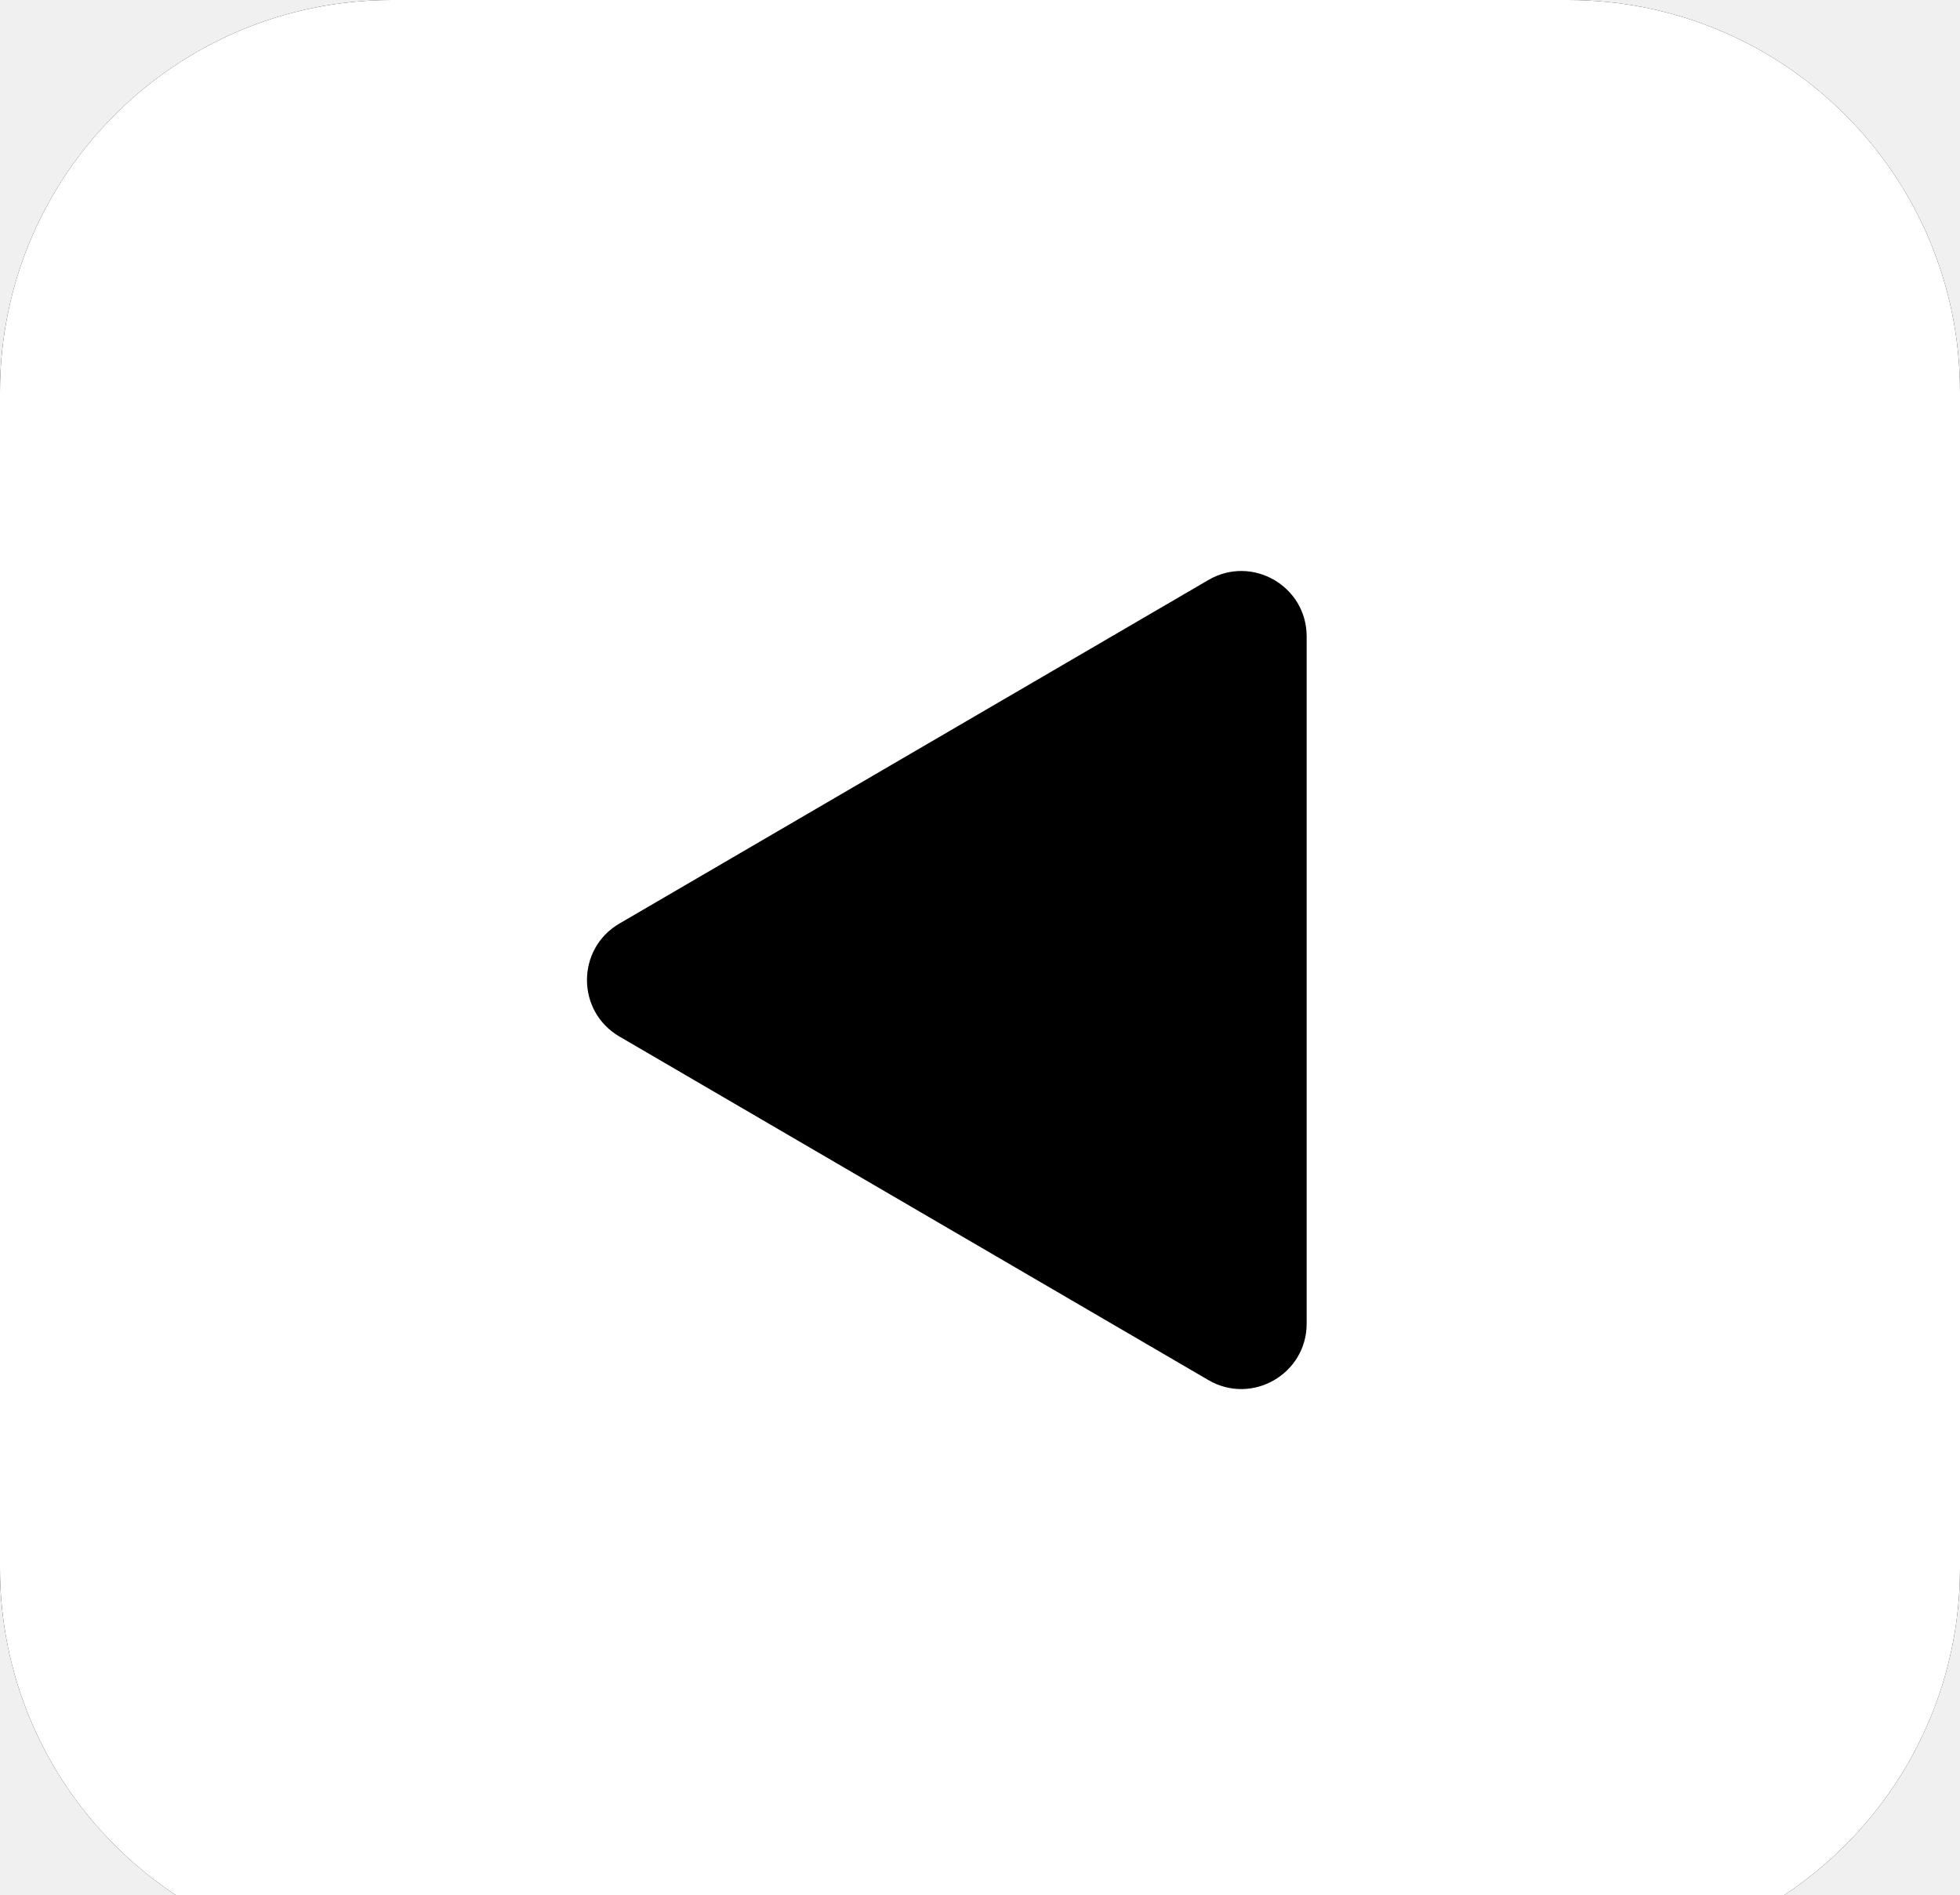
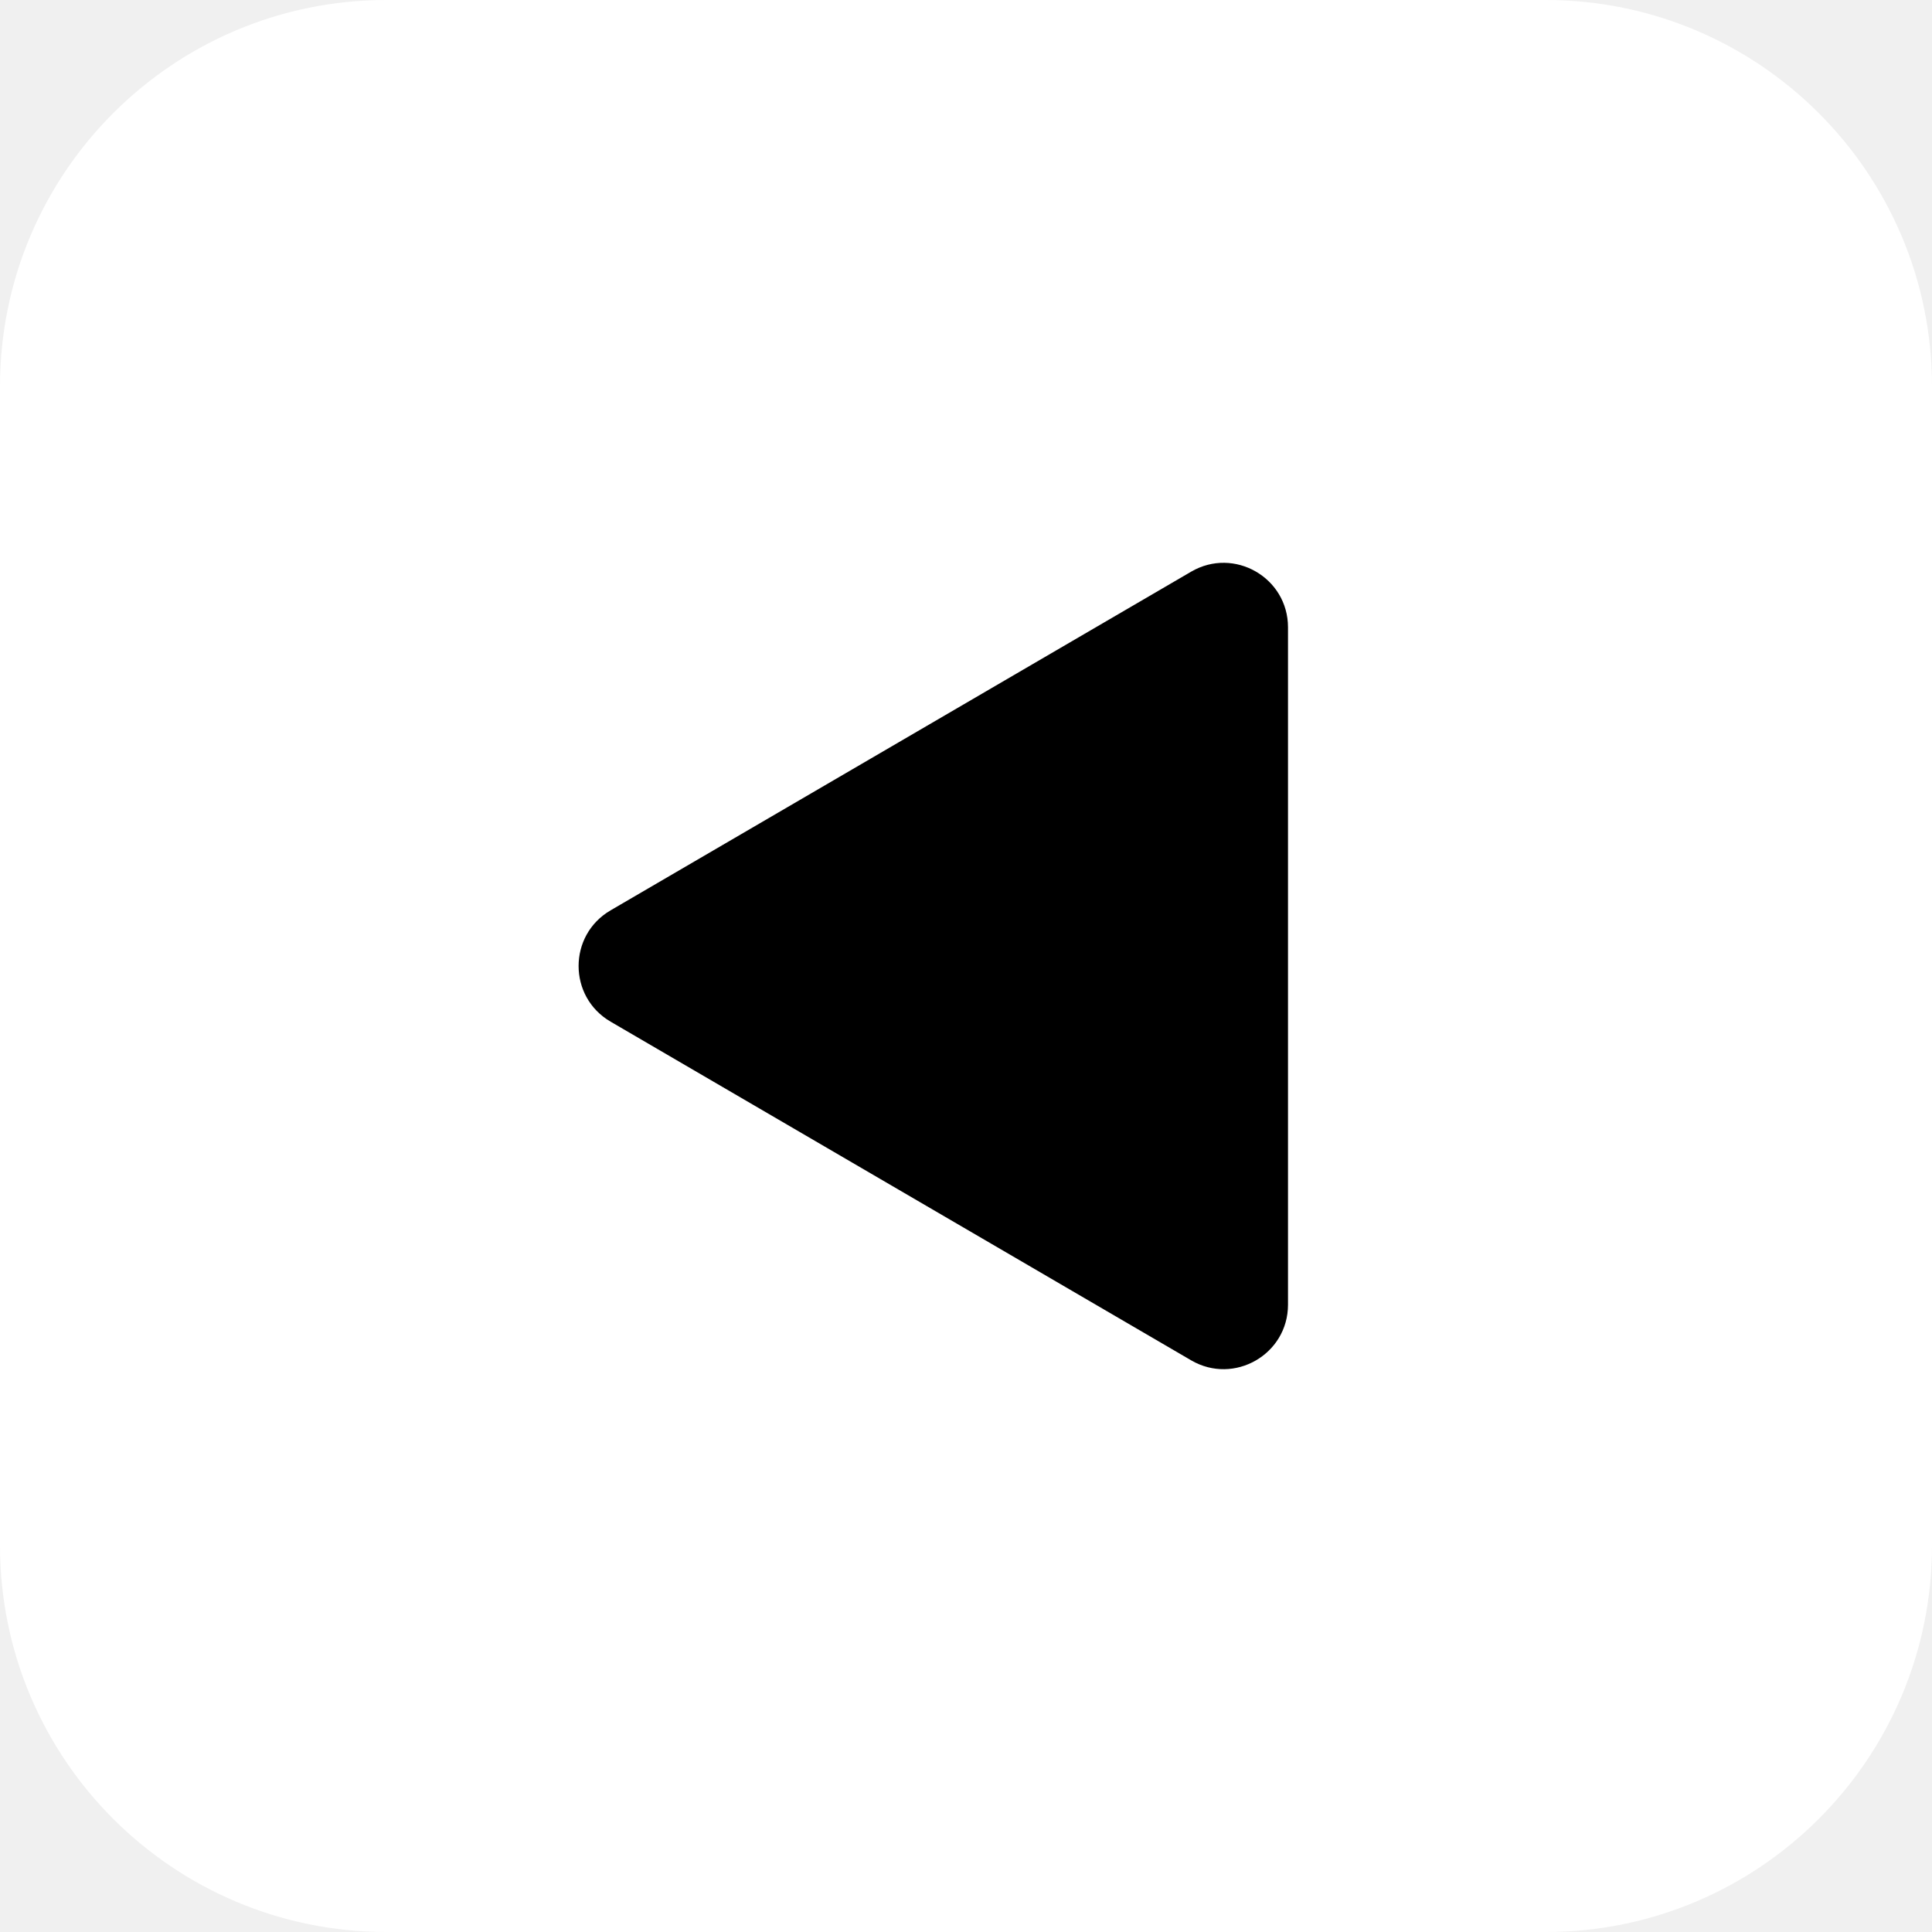
- <svg xmlns="http://www.w3.org/2000/svg" width="30" height="29" viewBox="0 0 30 29" fill="none">
-   <rect y="30" width="30" height="30" rx="6" transform="rotate(-90 0 30)" fill="black" />
-   <path d="M0 6C0 2.686 2.686 4.83208e-08 6 0H24C27.314 0 30 2.686 30 6V24C30 27.314 27.314 30 24 30H6C2.686 30 4.83192e-08 27.314 0 24L0 6ZM9.48 14.136C8.819 14.522 8.819 15.478 9.48 15.864L18.496 21.123C19.163 21.512 20 21.03 20 20.259V9.741C20 8.969 19.163 8.488 18.496 8.877L9.48 14.136Z" fill="white" />
+ <svg xmlns="http://www.w3.org/2000/svg" width="30" height="30" viewBox="0 0 30 30" fill="none">
+   <rect y="30" width="30" height="30" rx="6" transform="rotate(-90 0 30)" fill="white" />
+   <path fill-rule="evenodd" clip-rule="evenodd" d="M9.481 15.864C8.819 15.478 8.819 14.522 9.481 14.136L18.496 8.877C19.163 8.488 20 8.969 20 9.741V20.259C20 21.031 19.163 21.512 18.496 21.123L9.481 15.864Z" fill="black" />
</svg>
